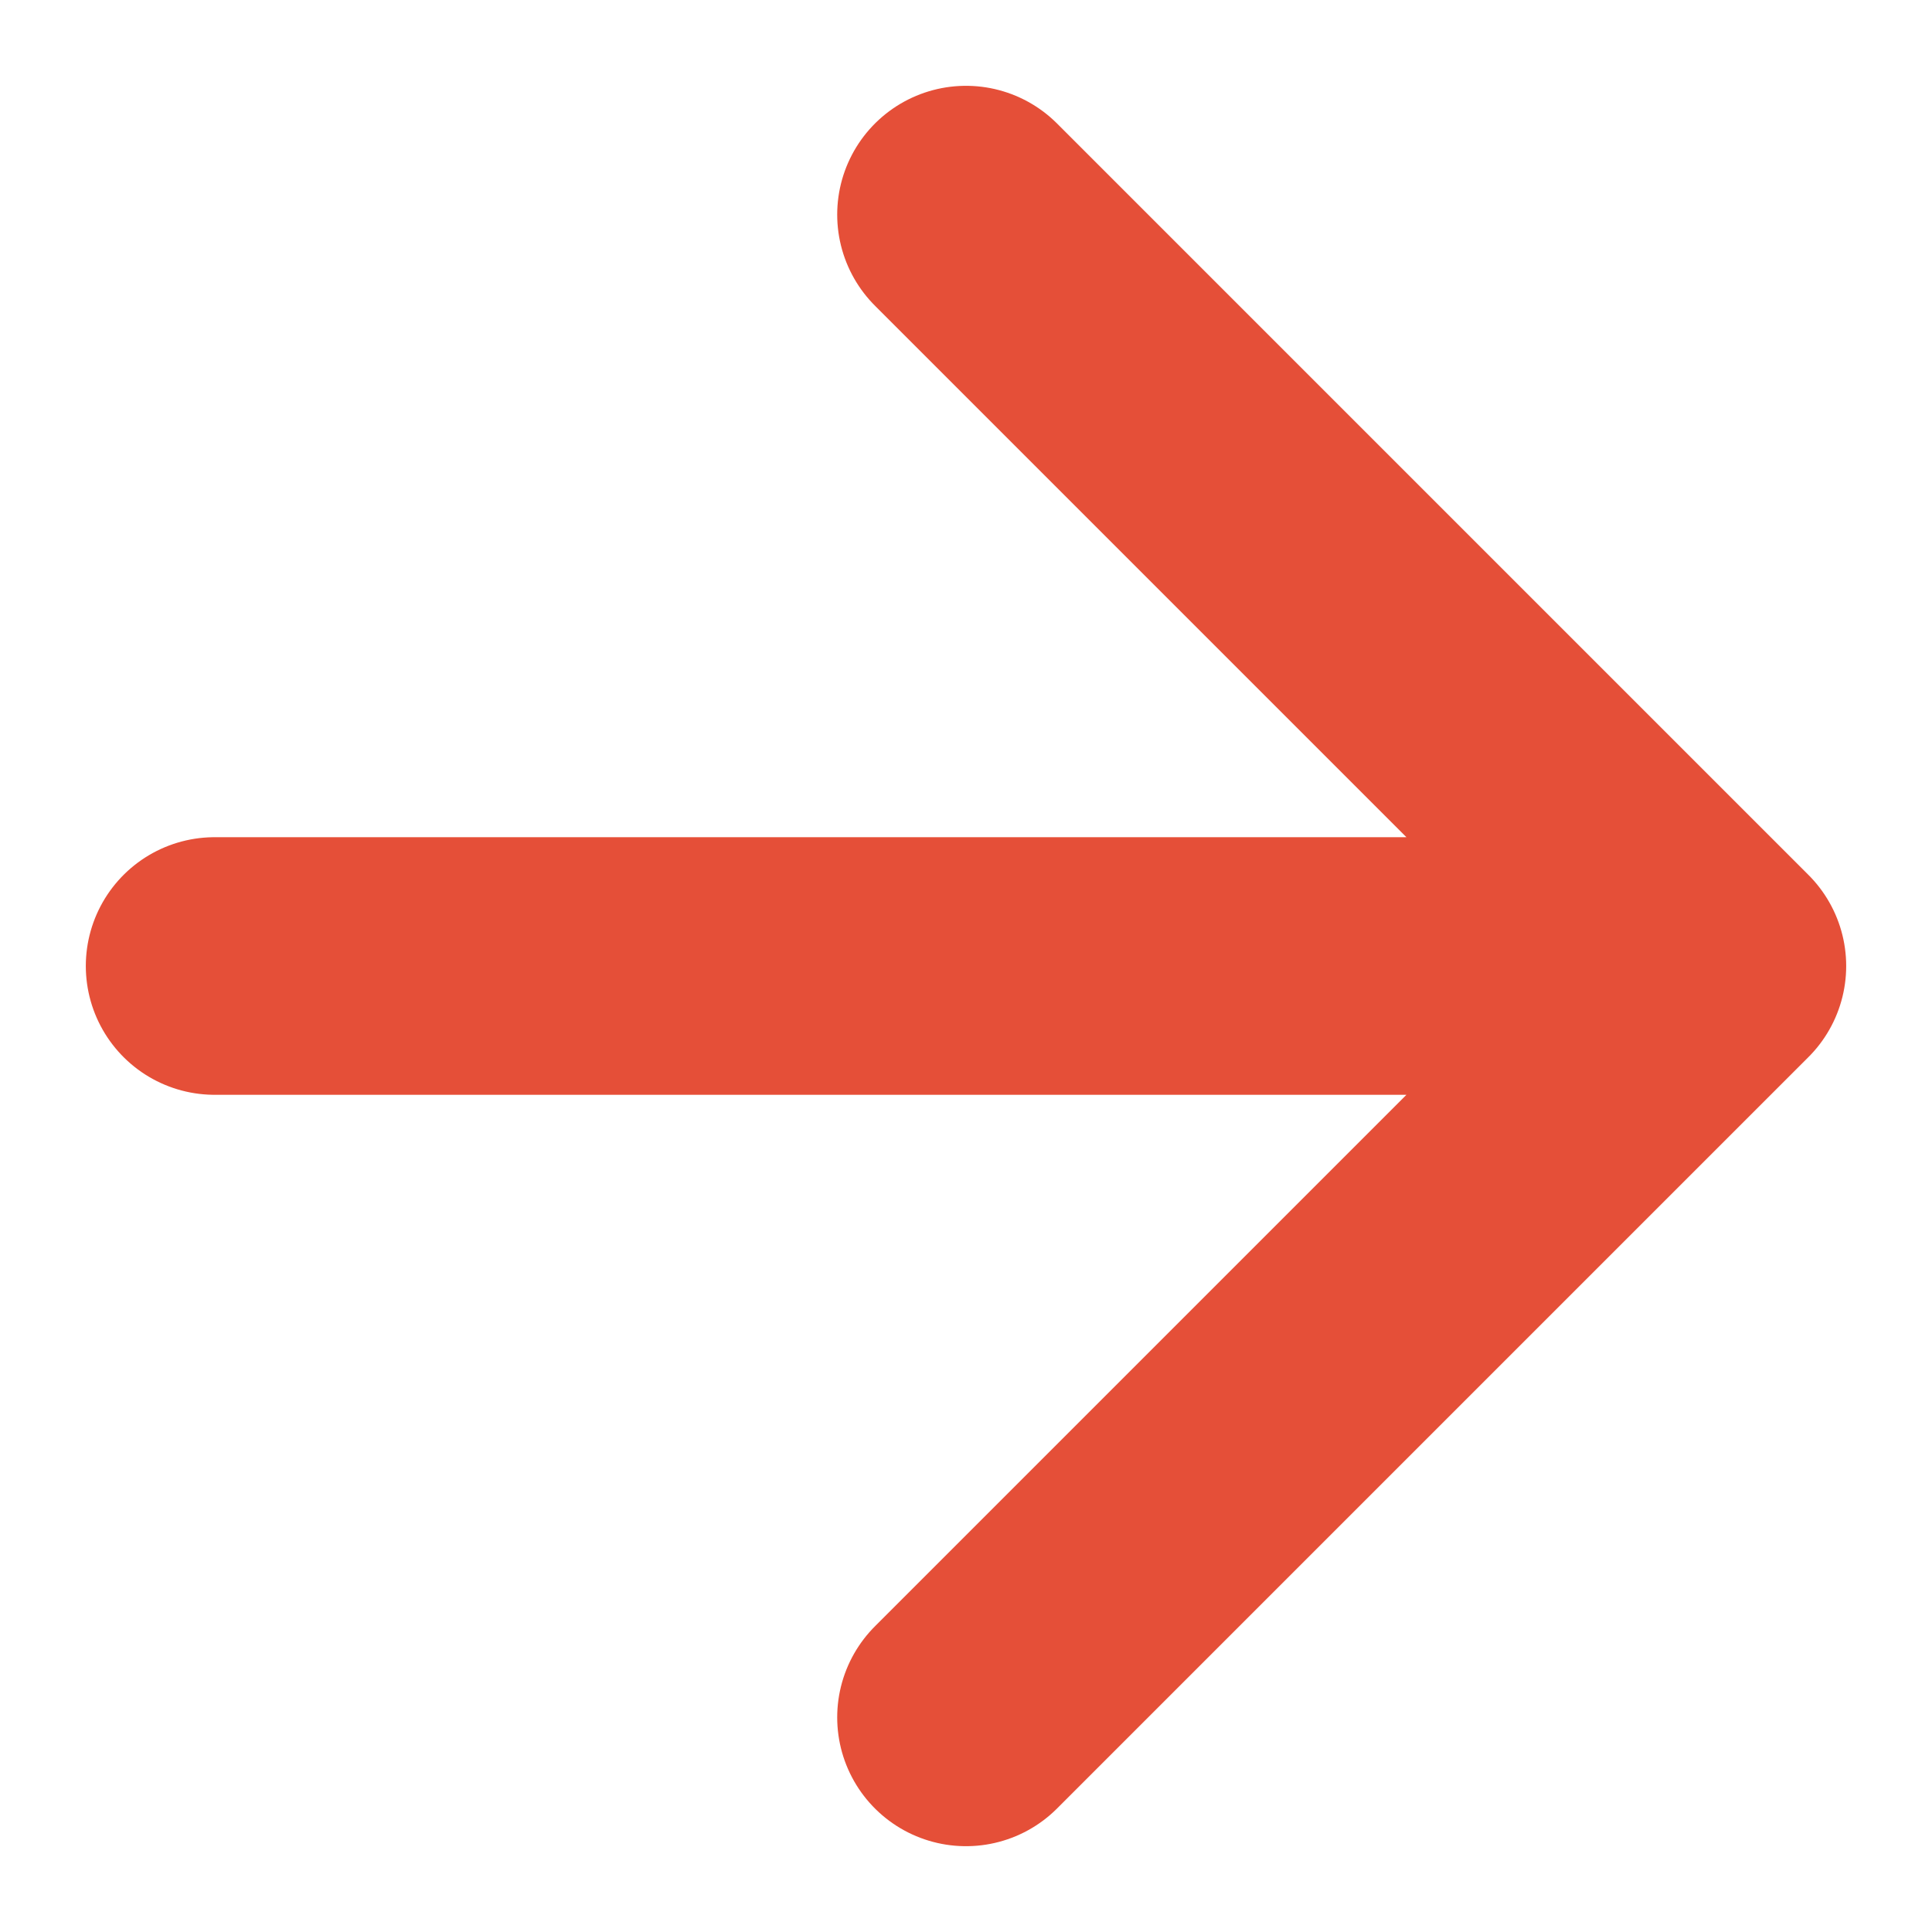
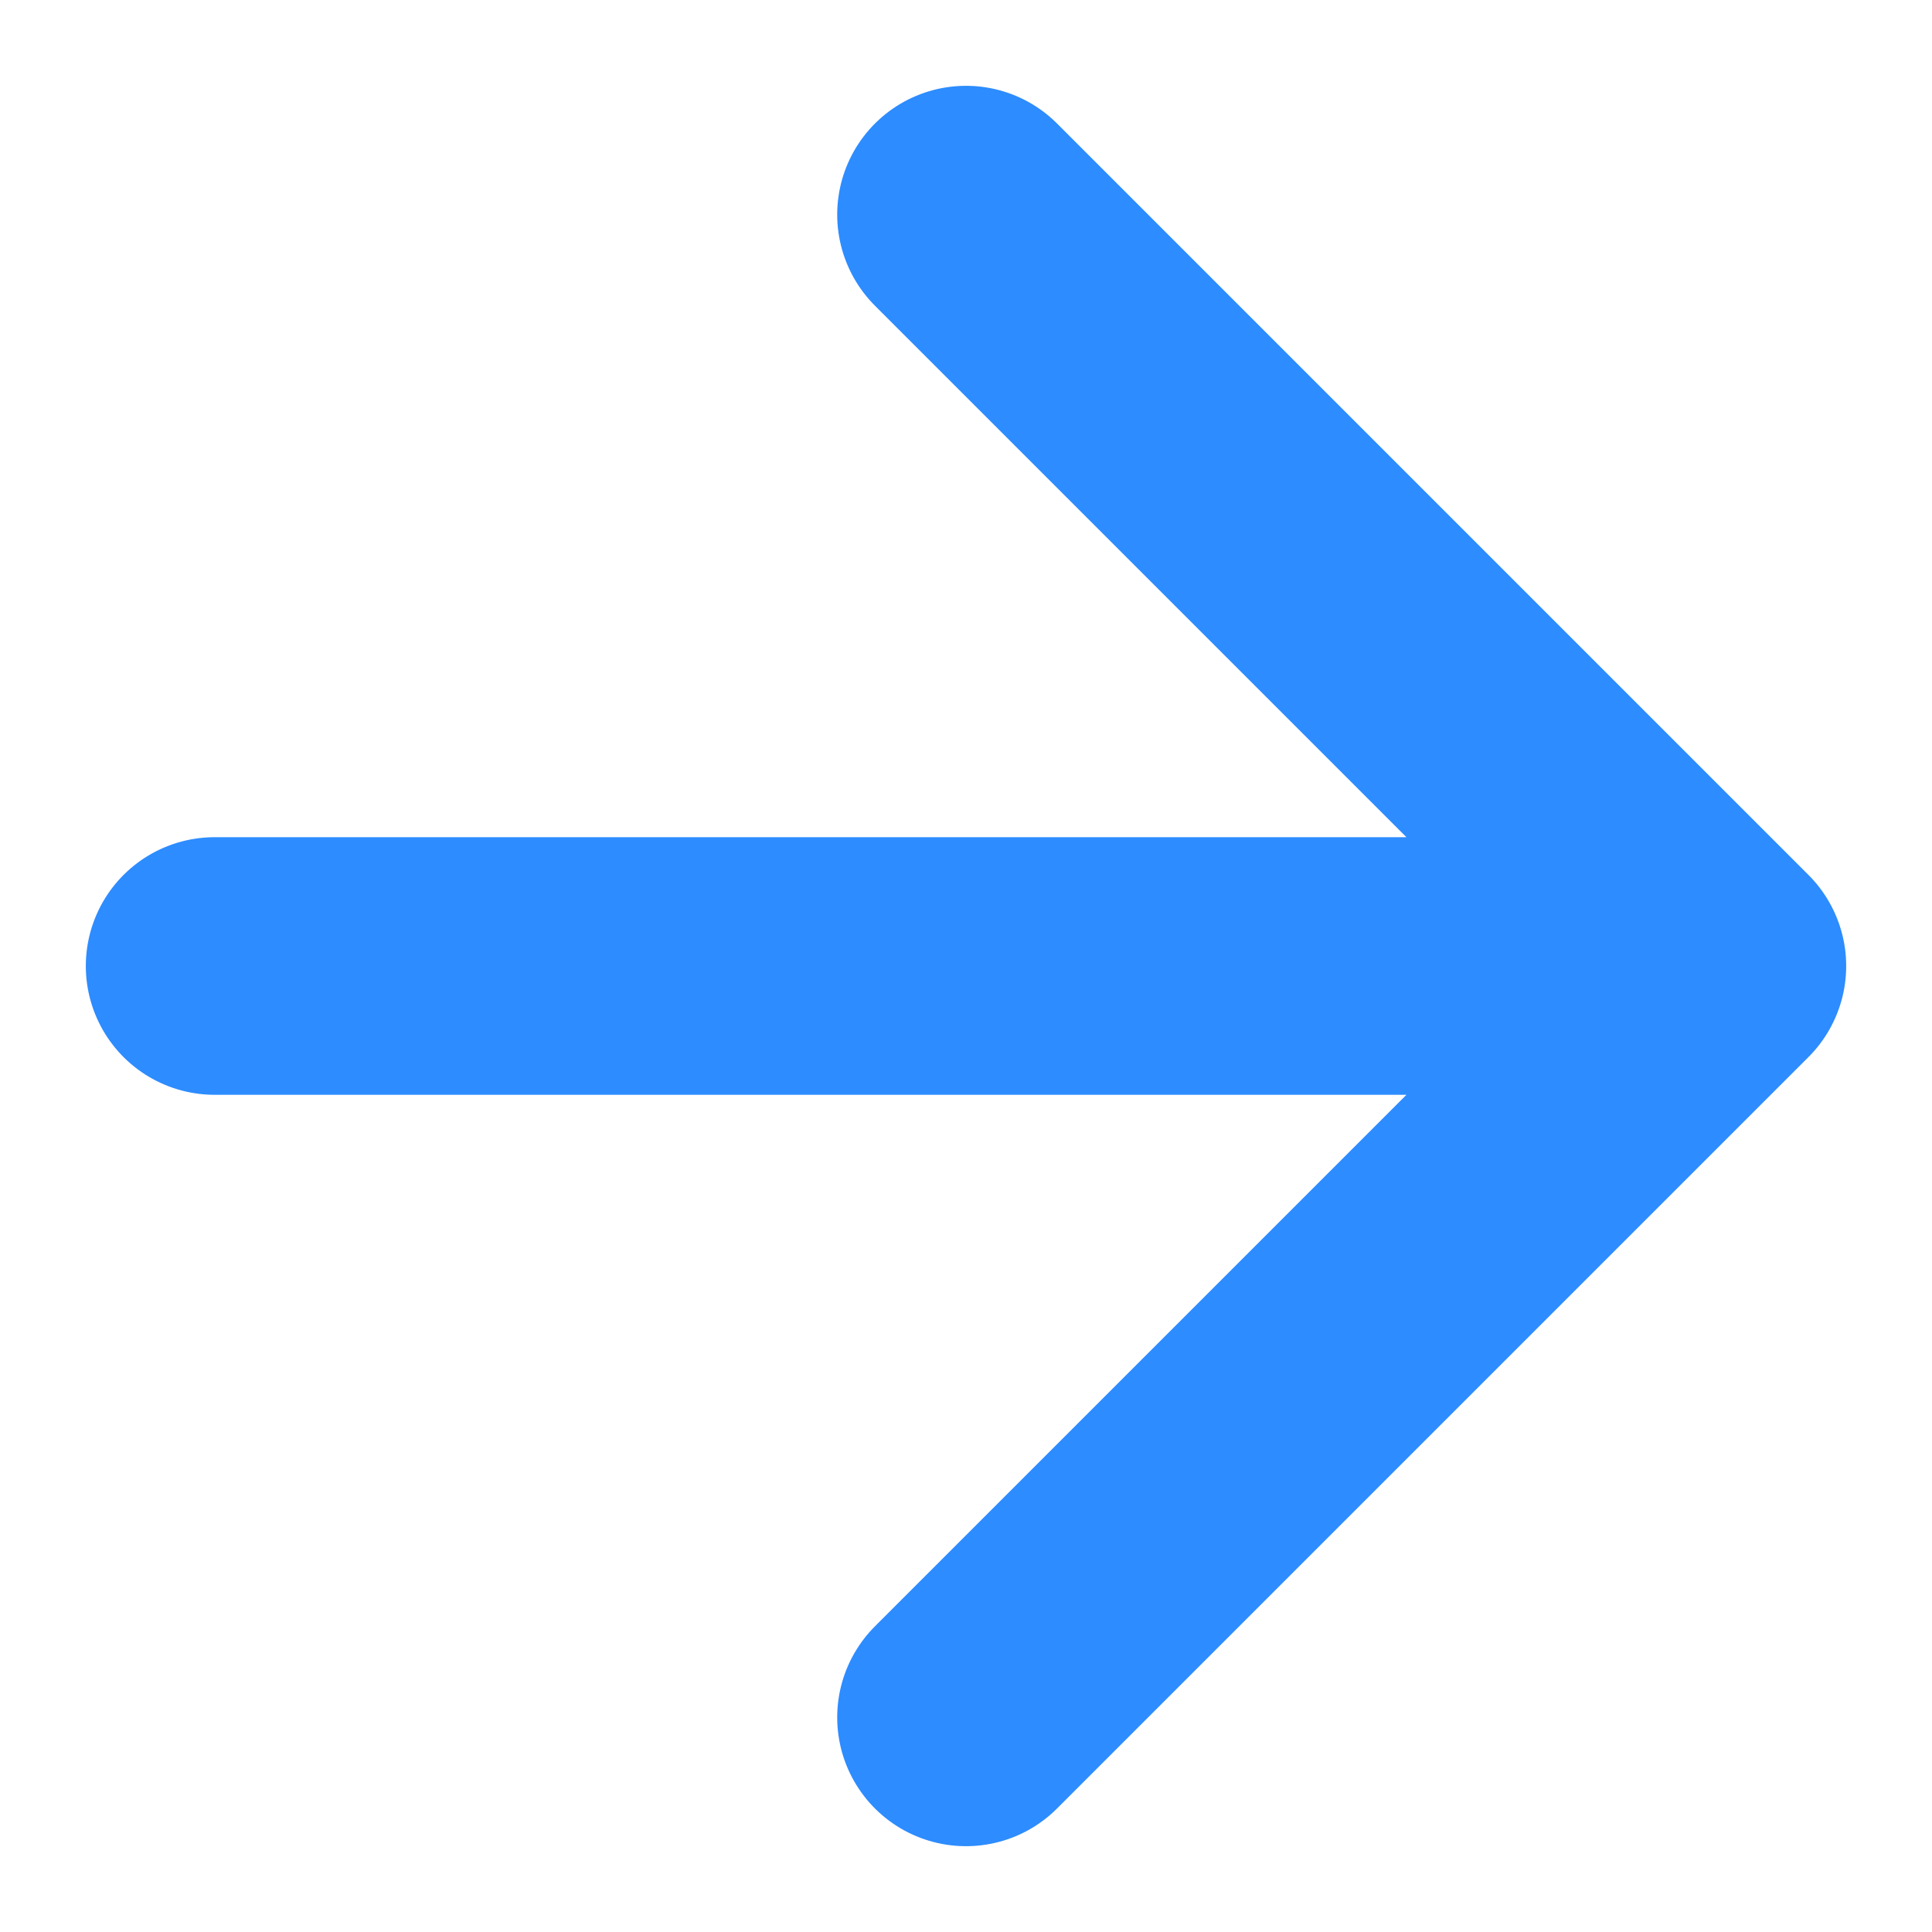
<svg xmlns="http://www.w3.org/2000/svg" width="12" height="12" viewBox="0 0 12 12" fill="none">
-   <path d="M1.333 6H10.667M10.667 6L6 1.333M10.667 6L6 10.667" stroke="#E54F38" stroke-width="1.6" stroke-linecap="round" stroke-linejoin="round" />
+   <path d="M1.333 6H10.667M10.667 6L6 1.333M10.667 6L6 10.667" stroke="#2D8CFF" stroke-width="1.6" stroke-linecap="round" stroke-linejoin="round" />
</svg>
